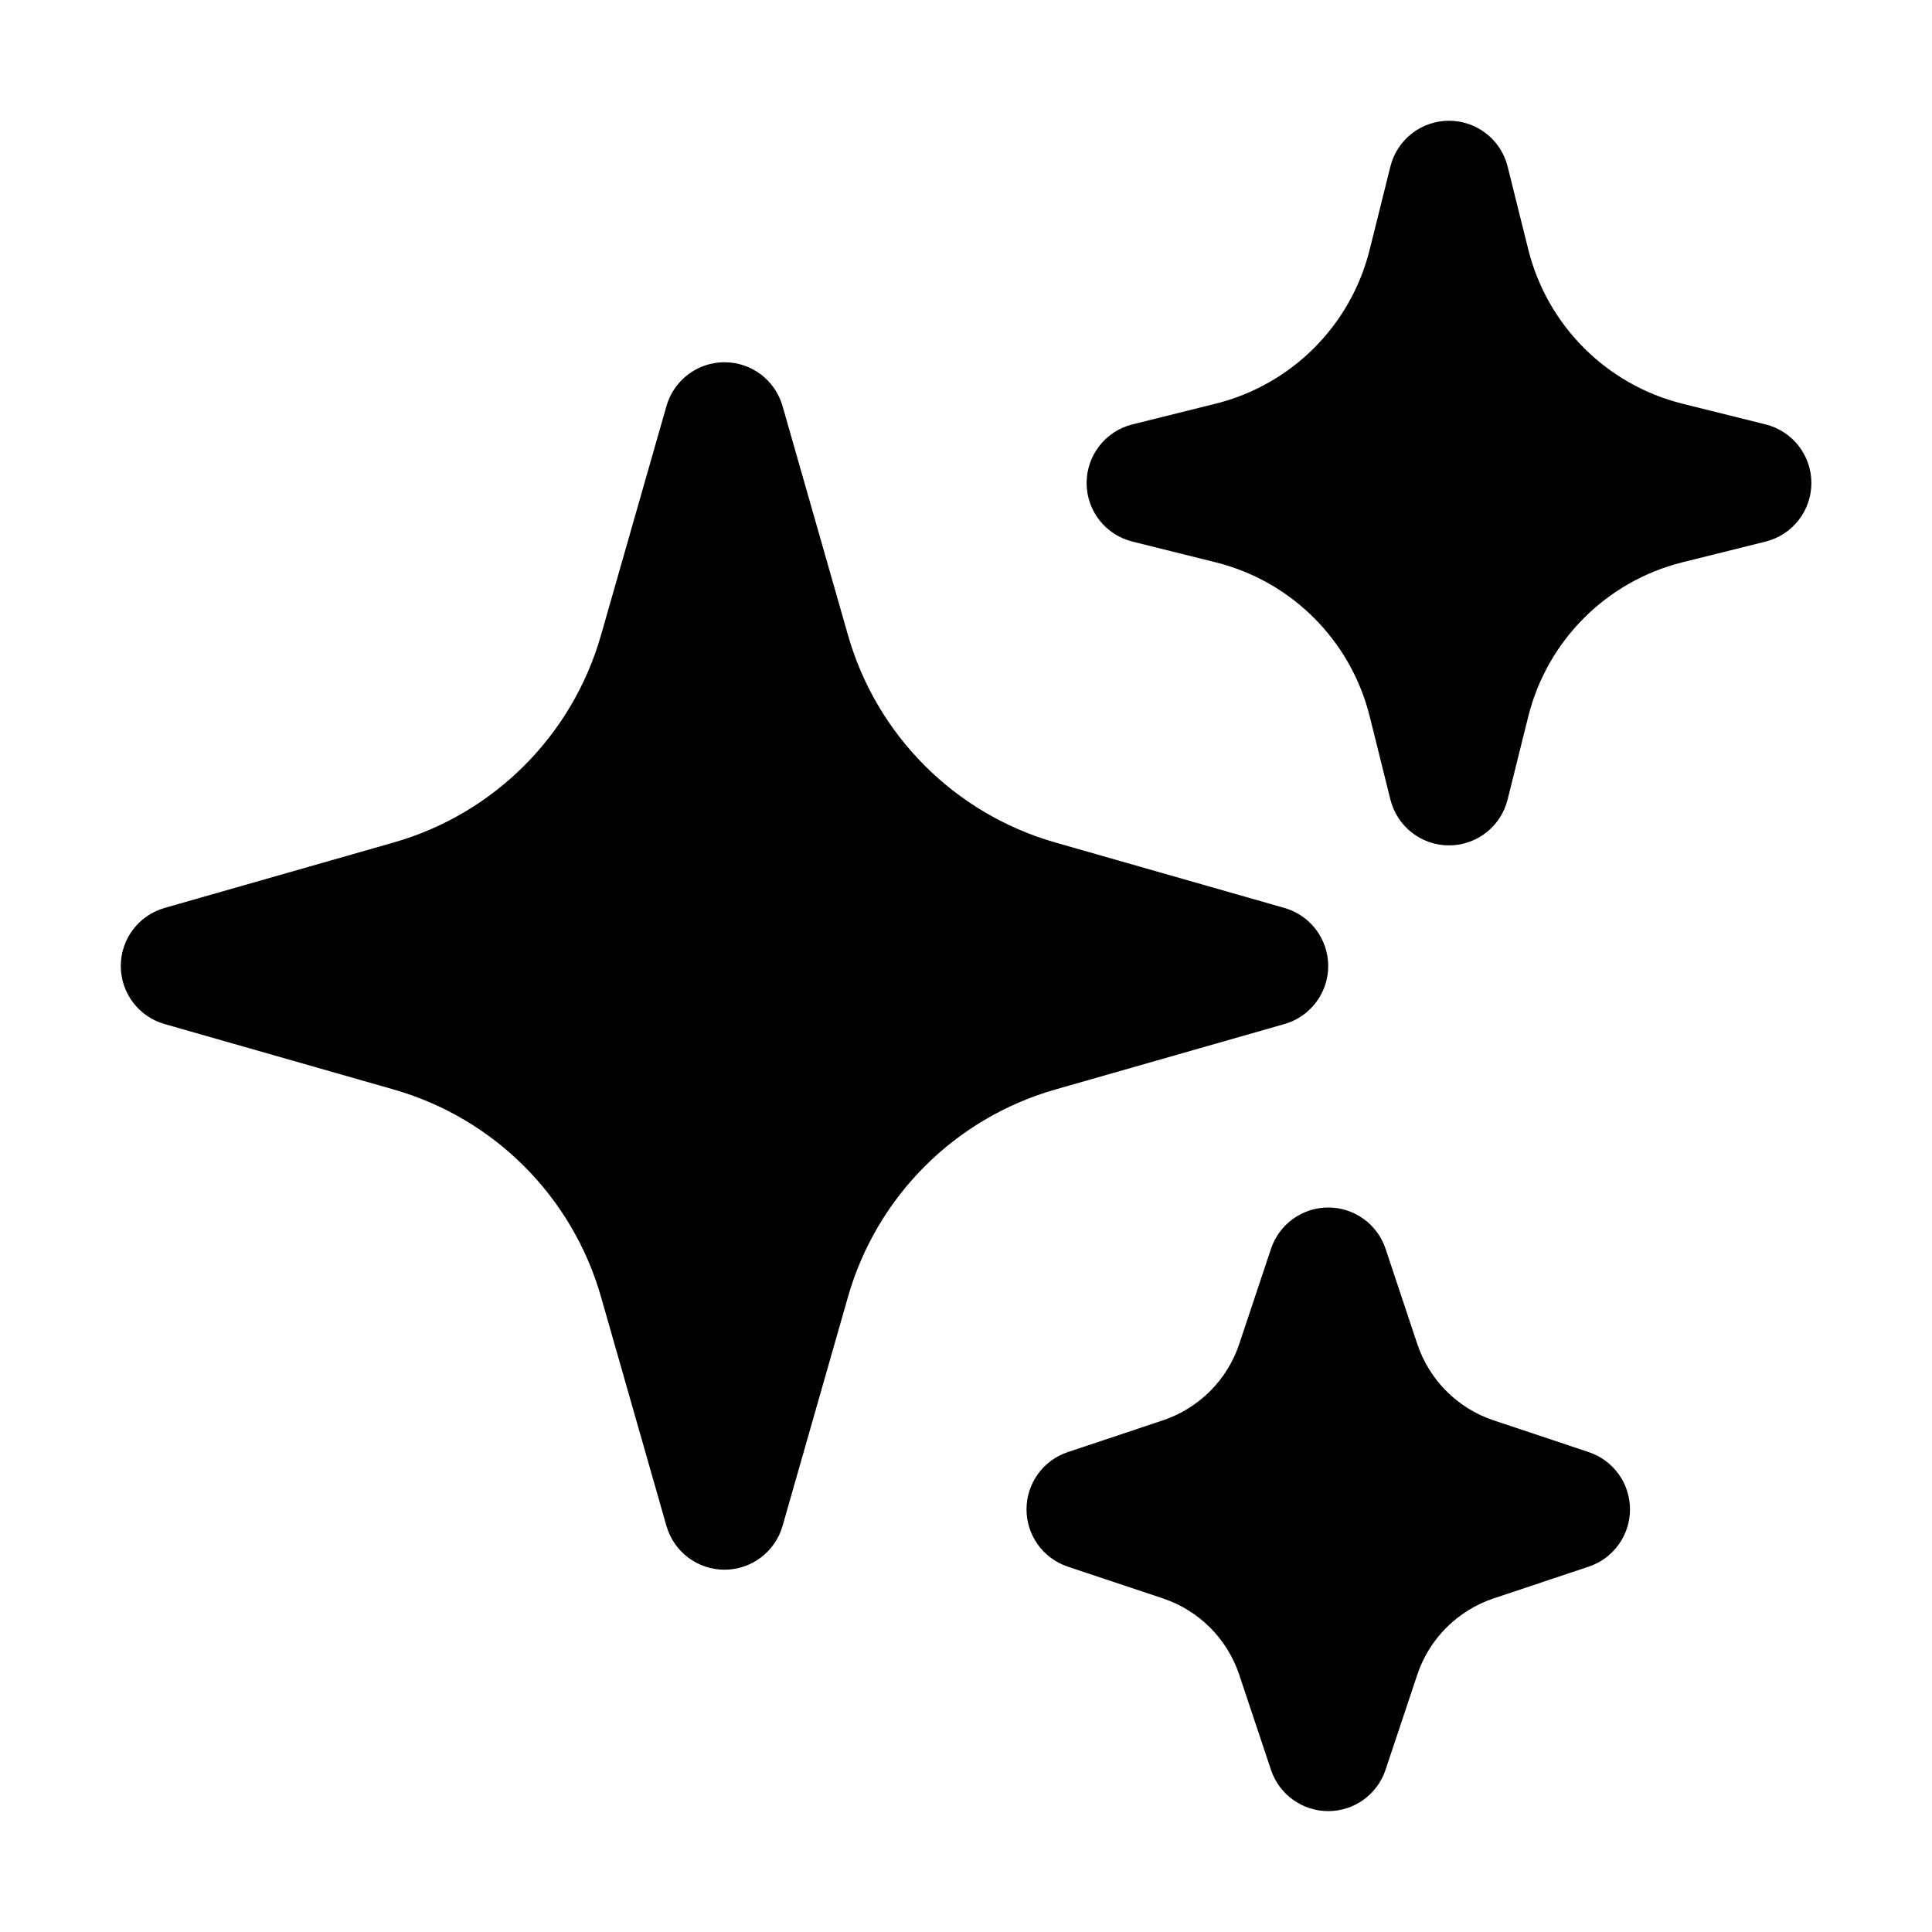
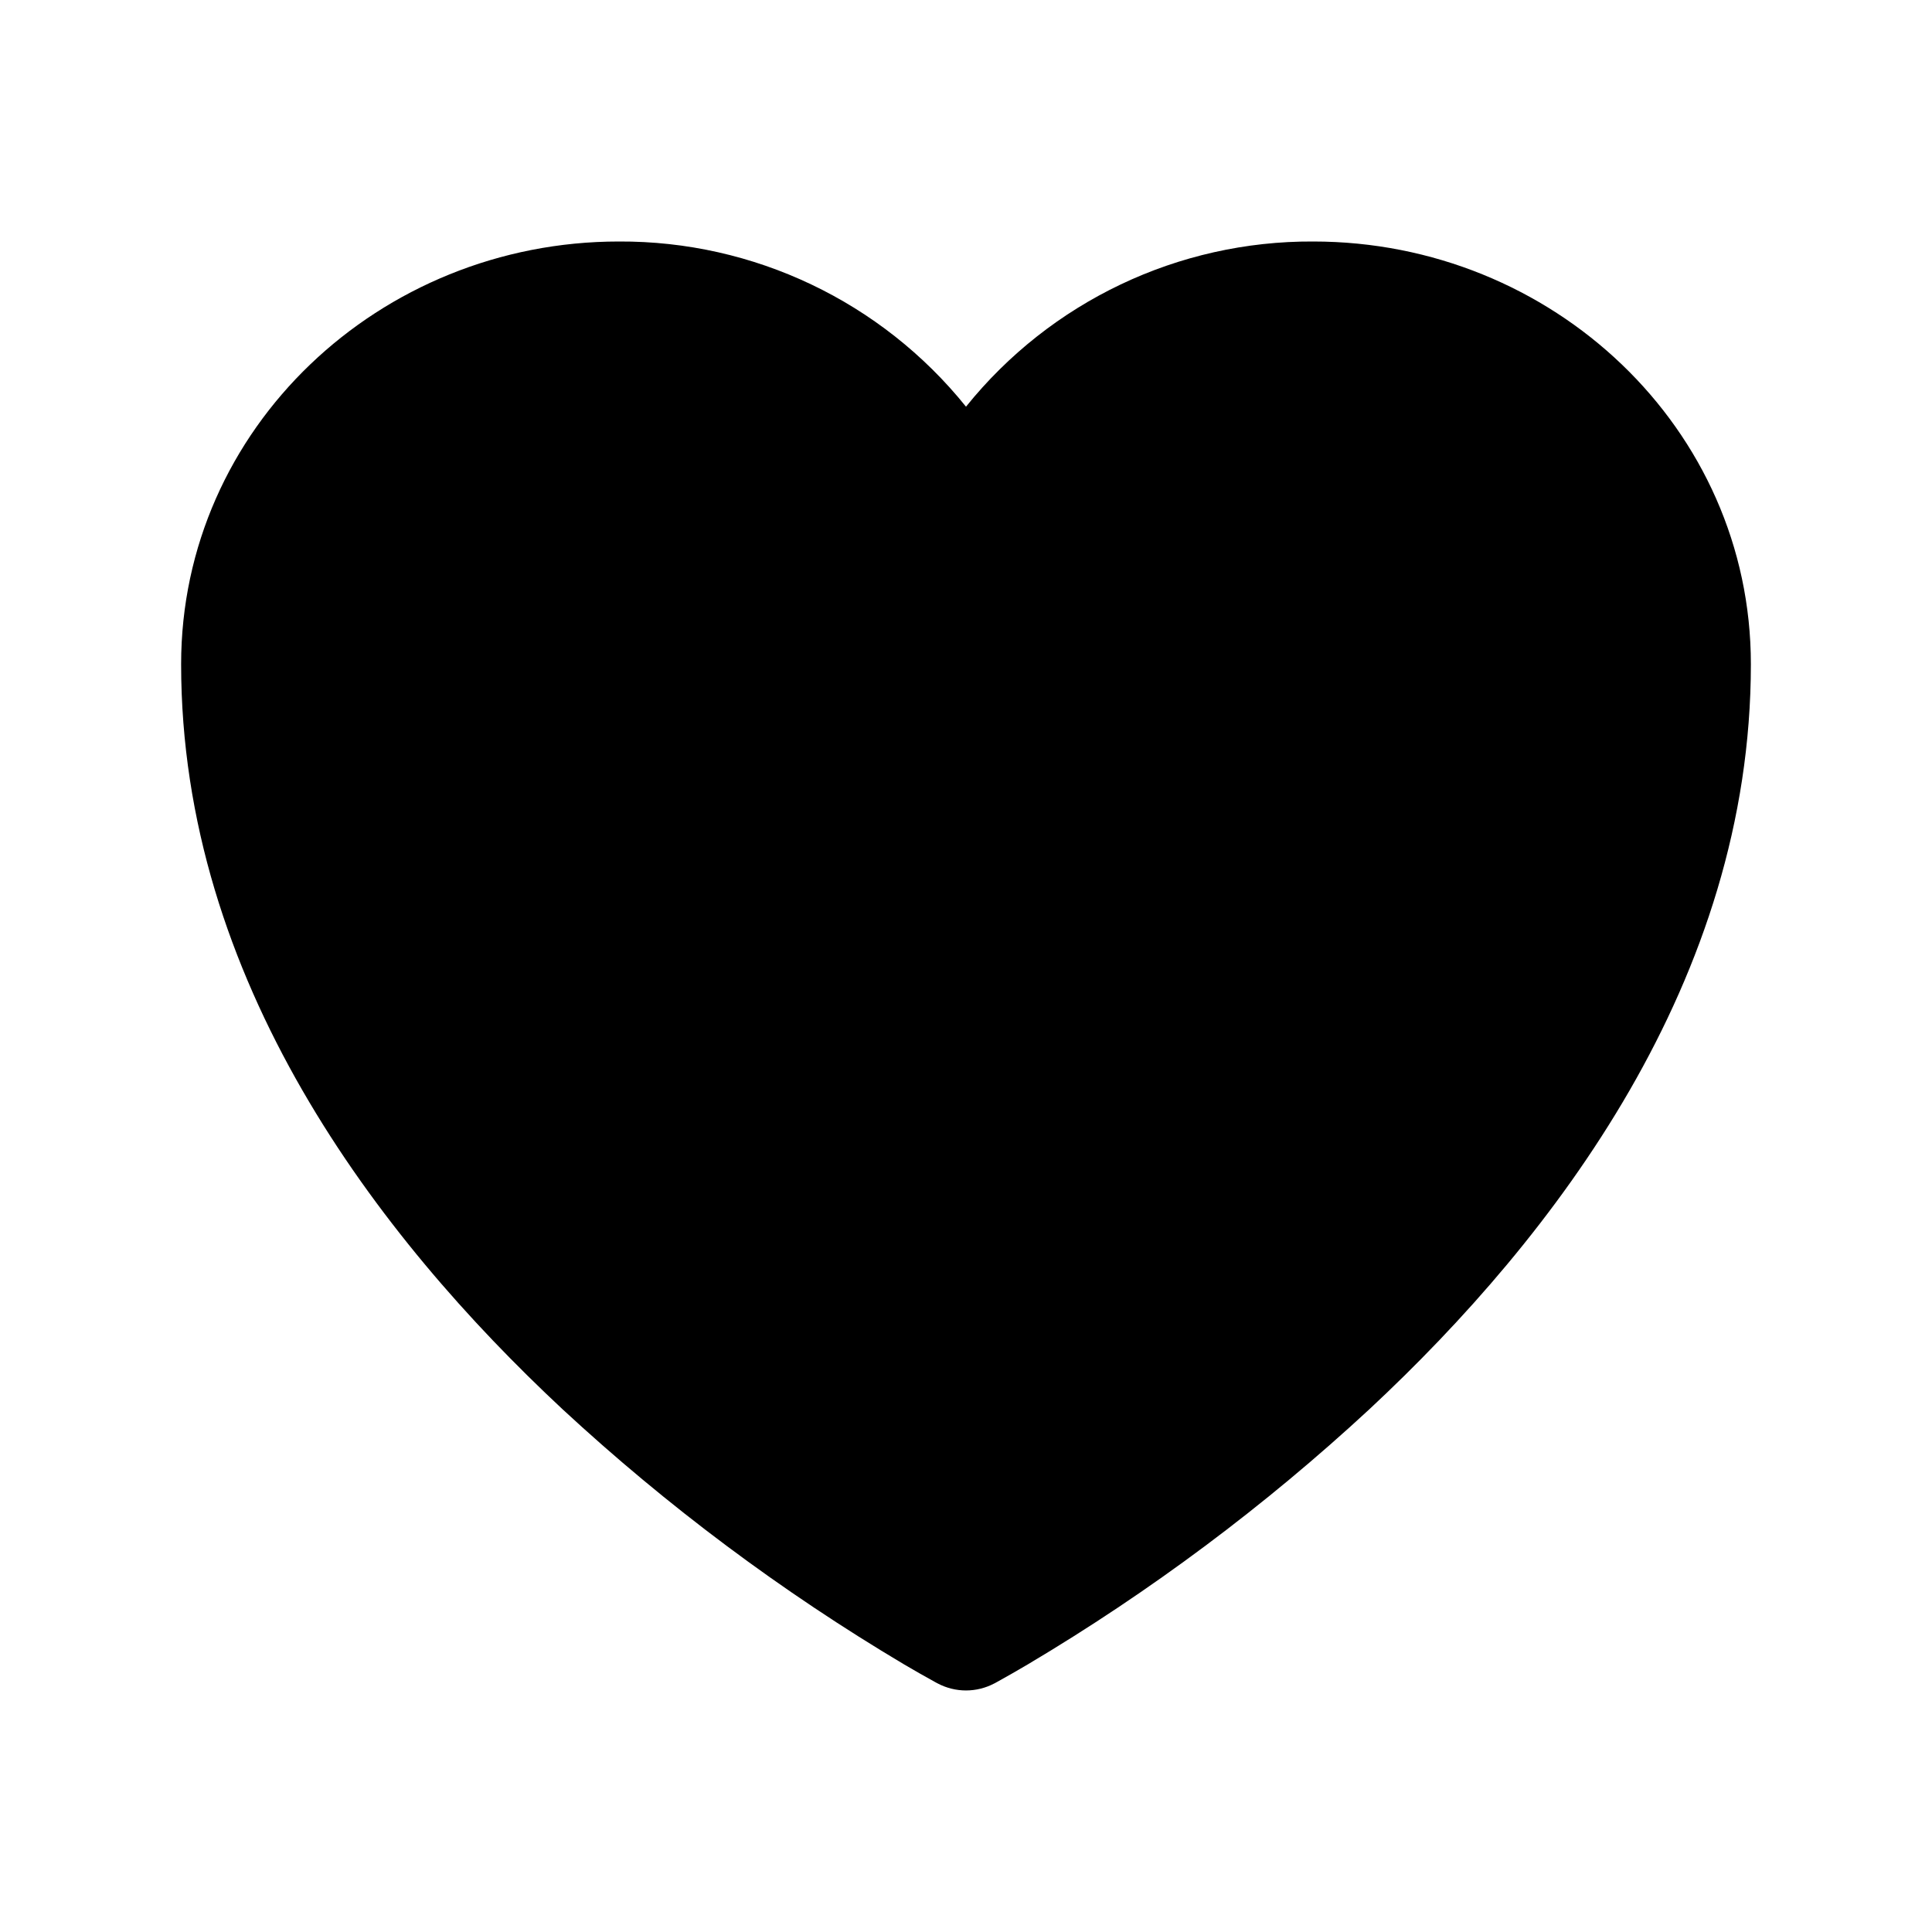
<svg xmlns="http://www.w3.org/2000/svg" viewBox="0 0 24 24" fill="currentColor">
-   <path d="M9 4.5a.75.75 0 0 1 .721.544l.813 2.846a3.75 3.75 0 0 0 2.576 2.576l2.846.813a.75.75 0 0 1 0 1.442l-2.846.813a3.75 3.75 0 0 0-2.576 2.576l-.813 2.846a.75.75 0 0 1-1.442 0l-.813-2.846a3.75 3.75 0 0 0-2.576-2.576l-2.846-.813a.75.75 0 0 1 0-1.442l2.846-.813A3.75 3.75 0 0 0 7.466 7.89l.813-2.846A.75.75 0 0 1 9 4.5ZM18 1.5a.75.75 0 0 1 .728.568l.258 1.036c.236.94.97 1.674 1.91 1.91l1.036.258a.75.75 0 0 1 0 1.456l-1.036.258c-.94.236-1.674.97-1.91 1.91l-.258 1.036a.75.75 0 0 1-1.456 0l-.258-1.036a2.625 2.625 0 0 0-1.91-1.91l-1.036-.258a.75.75 0 0 1 0-1.456l1.036-.258a2.625 2.625 0 0 0 1.91-1.91l.258-1.036A.75.75 0 0 1 18 1.5ZM16.5 15a.75.75 0 0 1 .712.513l.394 1.183c.15.447.5.799.948.948l1.183.395a.75.75 0 0 1 0 1.422l-1.183.395c-.447.15-.799.5-.948.948l-.395 1.183a.75.75 0 0 1-1.422 0l-.395-1.183a1.5 1.5 0 0 0-.948-.948l-1.183-.395a.75.75 0 0 1 0-1.422l1.183-.395c.447-.15.799-.5.948-.948l.395-1.183A.75.75 0 0 1 16.5 15Z" />
+   <path d="m11.645 20.91-.007-.003-.022-.012a15.247 15.247 0 0 1-.383-.218 25.18 25.18 0 0 1-4.244-3.17C4.688 15.36 2.25 12.174 2.25 8.25 2.25 5.322 4.714 3 7.688 3A5.5 5.5 0 0 1 12 5.052 5.5 5.5 0 0 1 16.313 3c2.973 0 5.437 2.322 5.437 5.25 0 3.925-2.438 7.111-4.739 9.256a25.175 25.175 0 0 1-4.244 3.17 15.247 15.247 0 0 1-.383.219l-.022.012-.007.004-.003.001a.752.752 0 0 1-.704 0l-.003-.001Z" />
</svg>
